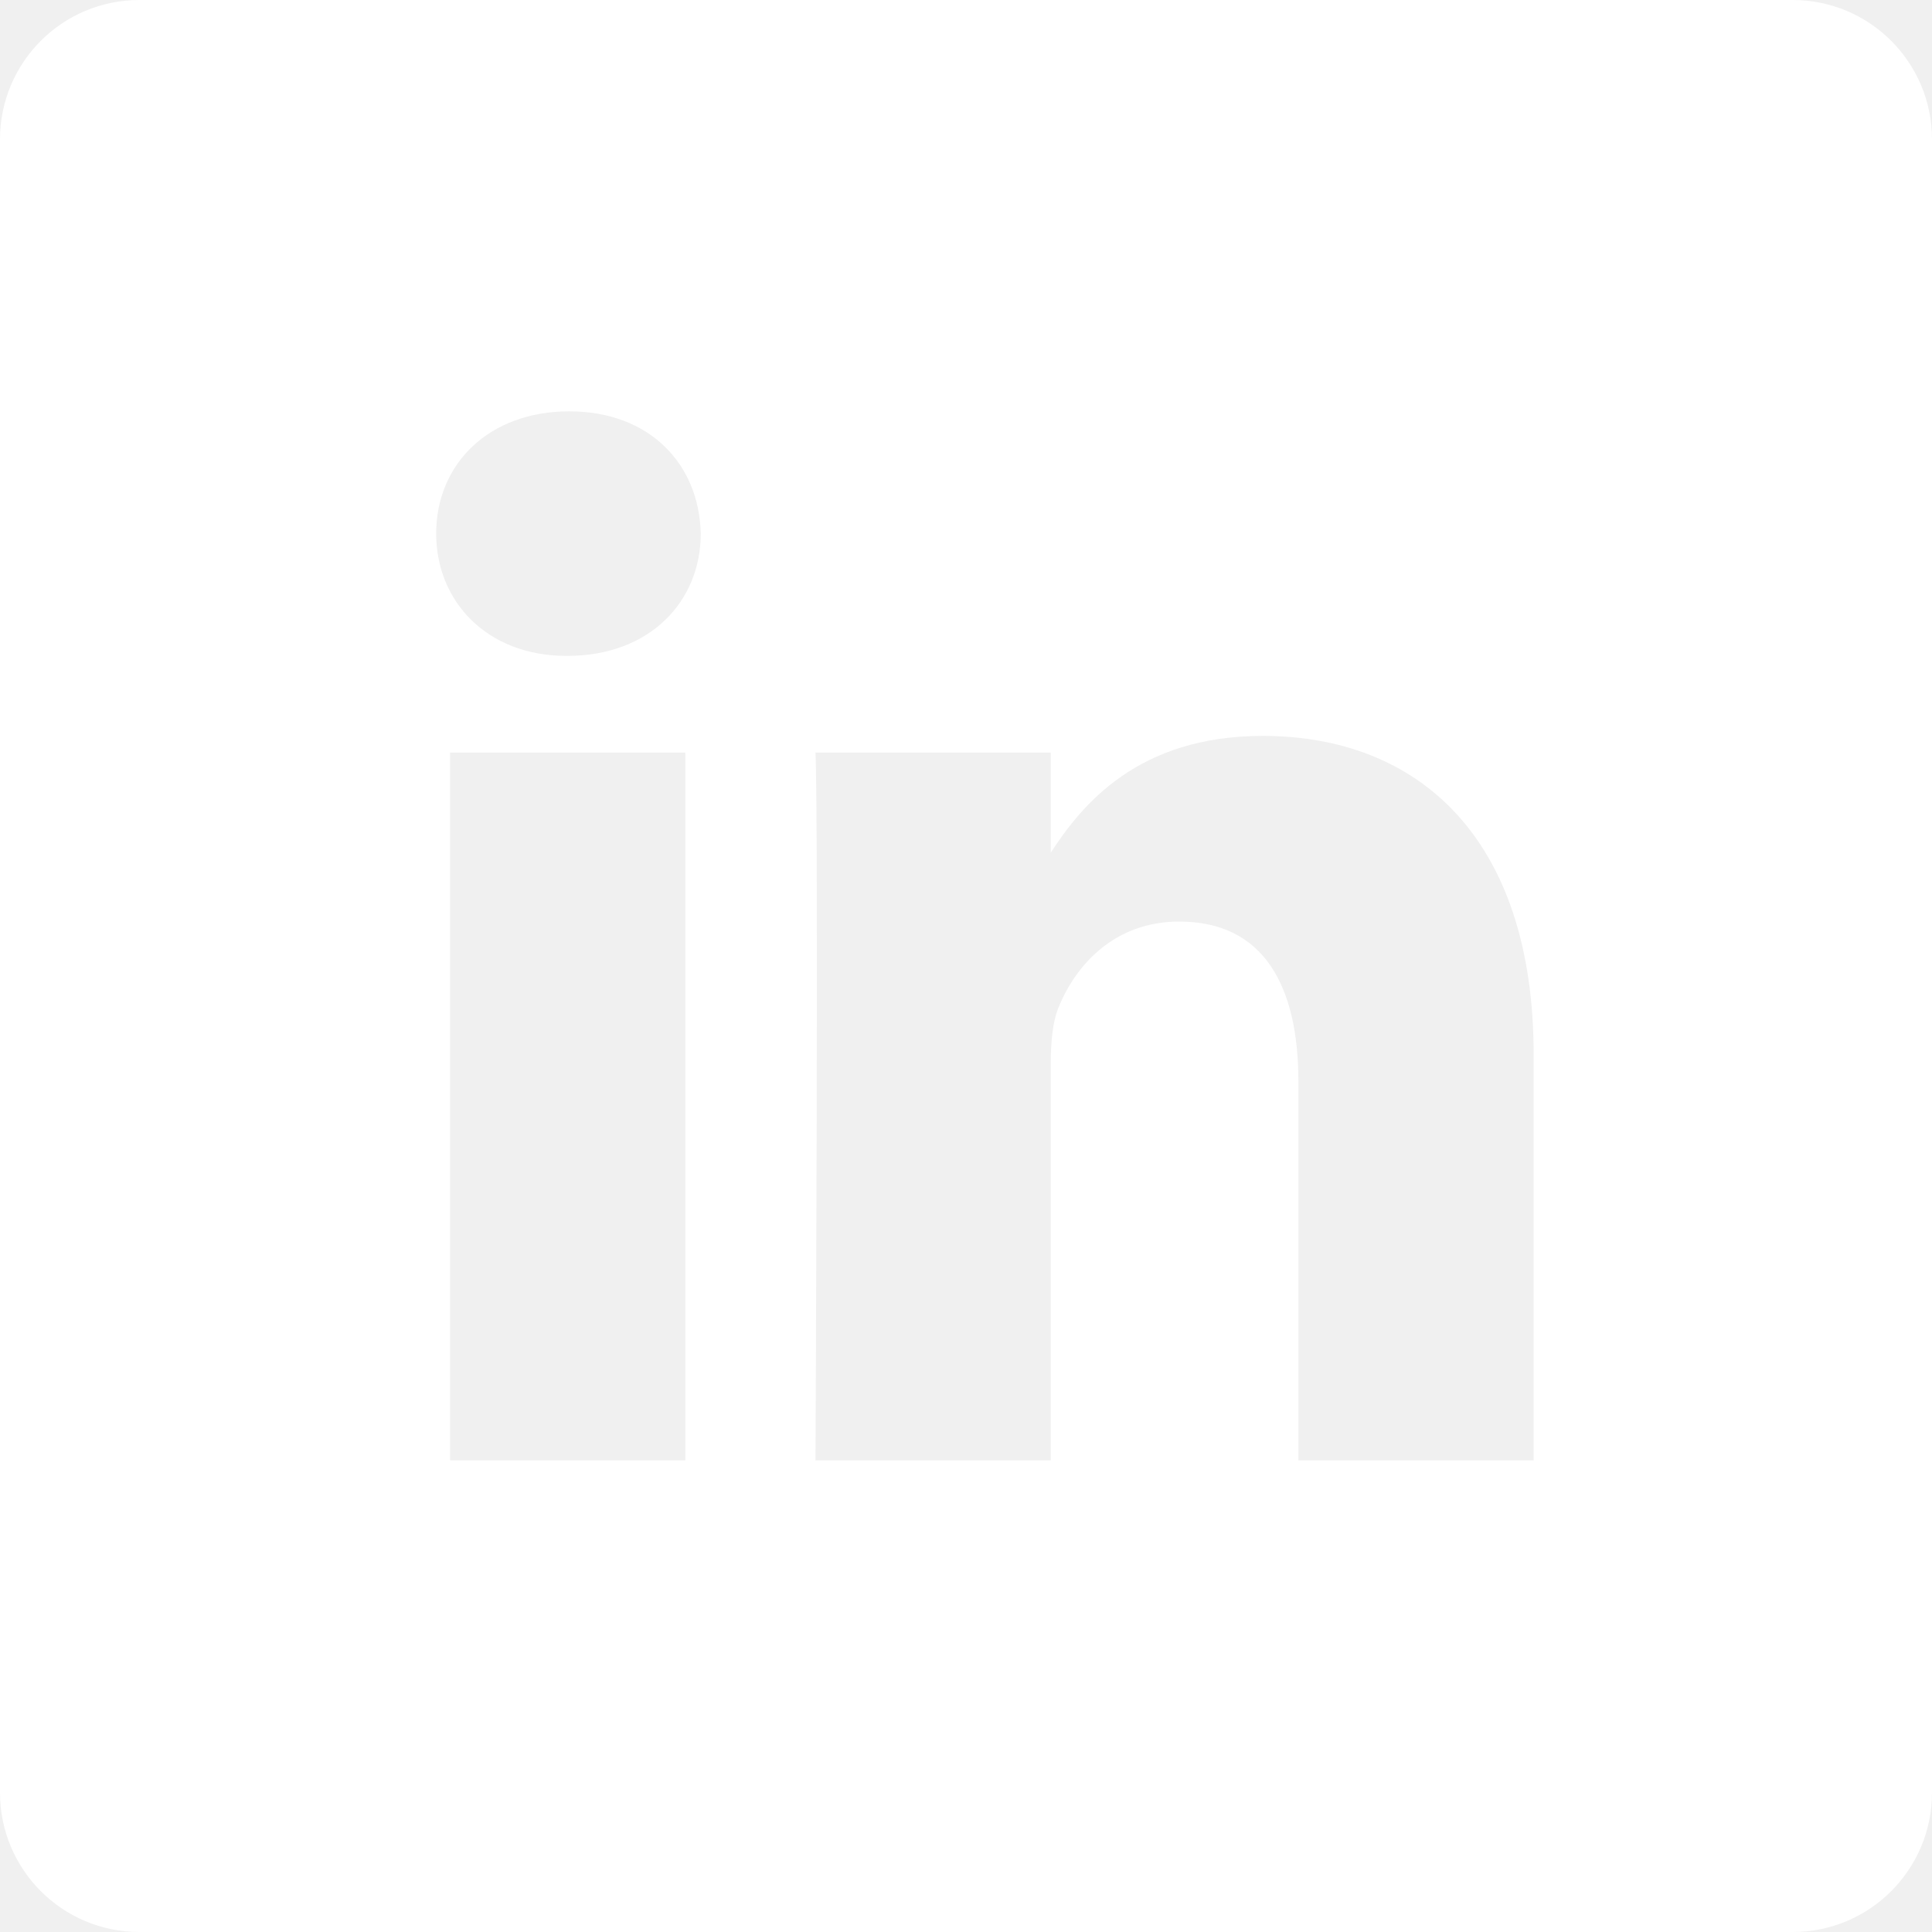
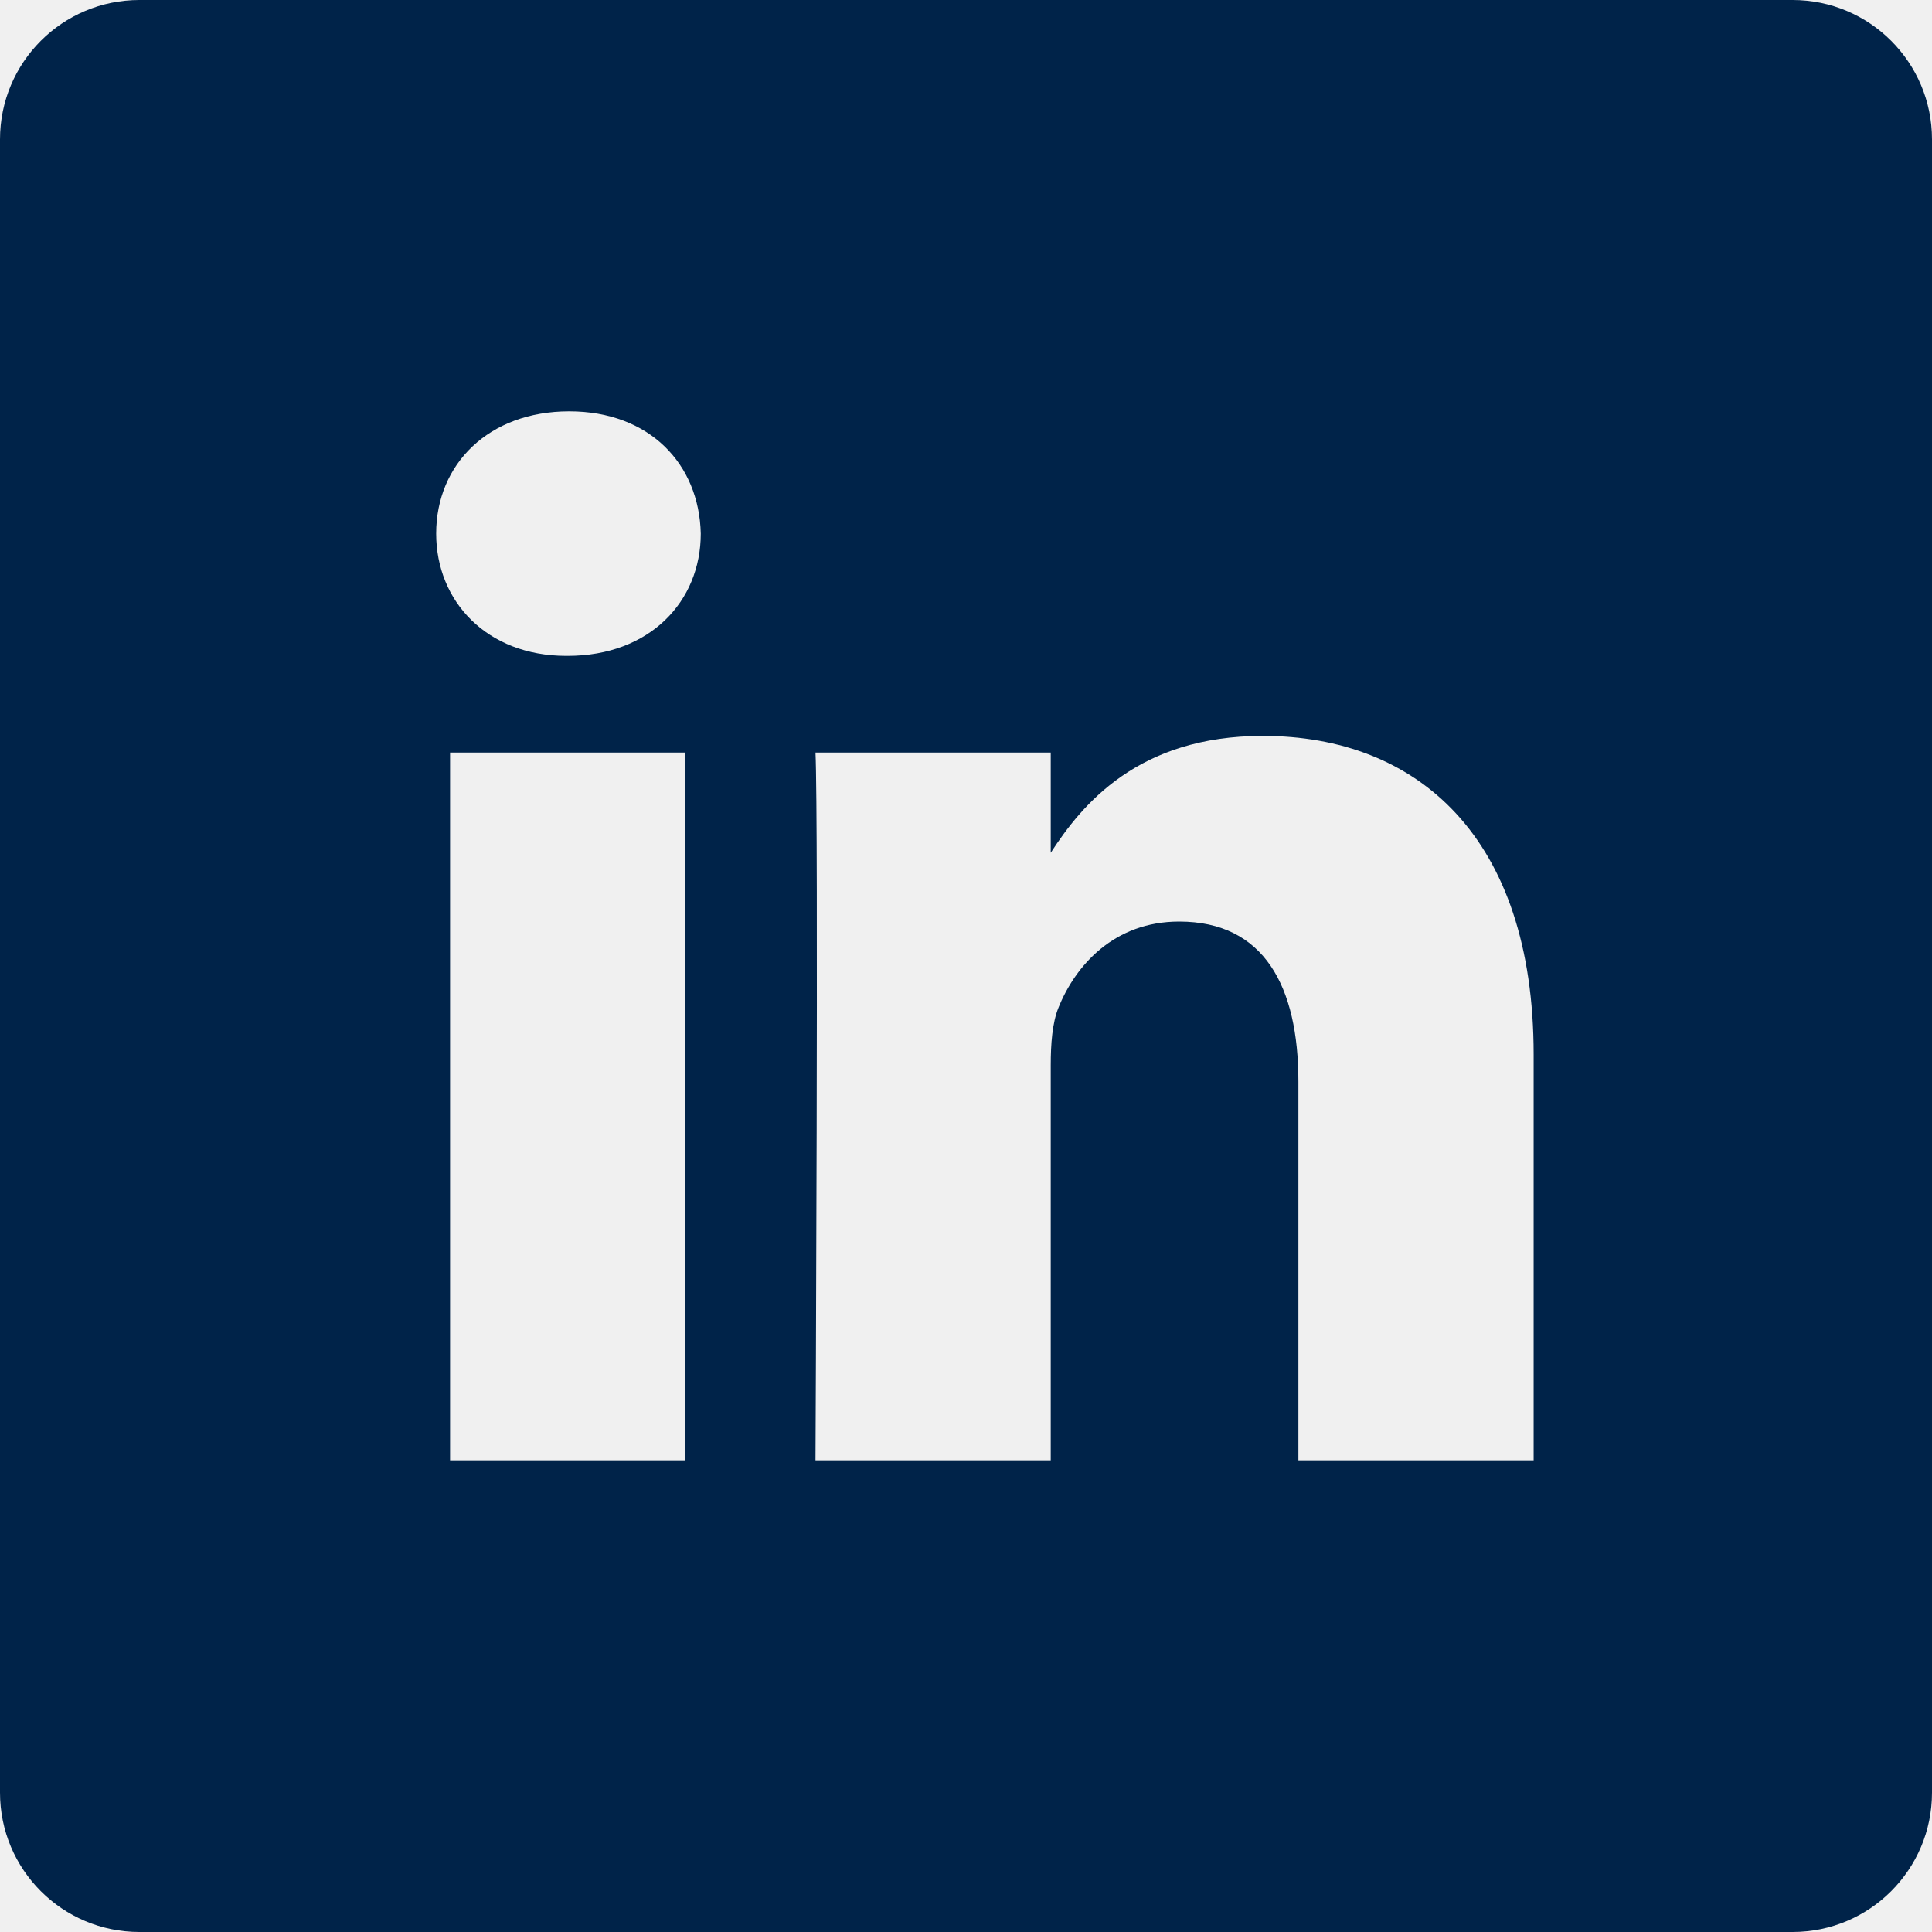
<svg xmlns="http://www.w3.org/2000/svg" width="21" height="21" viewBox="0 0 21 21" fill="none">
-   <path d="M19.485 0H1.515C0.678 0 0 0.678 0 1.515V19.485C0 20.322 0.678 21 1.515 21H19.485C20.322 21 21 20.322 21 19.485V1.515C21 0.678 20.322 0 19.485 0V0ZM7.449 15.873H4.892V8.18H7.449V15.873ZM6.17 7.129H6.154C5.295 7.129 4.741 6.538 4.741 5.8C4.741 5.045 5.312 4.471 6.187 4.471C7.062 4.471 7.6 5.045 7.617 5.8C7.617 6.538 7.062 7.129 6.17 7.129ZM16.67 15.873H14.113V11.757C14.113 10.723 13.742 10.017 12.817 10.017C12.111 10.017 11.69 10.493 11.505 10.953C11.438 11.117 11.421 11.347 11.421 11.577V15.873H8.864C8.864 15.873 8.898 8.901 8.864 8.18H11.421V9.269C11.761 8.745 12.369 7.999 13.726 7.999C15.408 7.999 16.67 9.099 16.67 11.462V15.873Z" fill="white" />
+   <path d="M19.485 0H1.515C0.678 0 0 0.678 0 1.515V19.485C0 20.322 0.678 21 1.515 21H19.485C20.322 21 21 20.322 21 19.485V1.515C21 0.678 20.322 0 19.485 0V0ZM7.449 15.873H4.892V8.18H7.449V15.873ZM6.17 7.129H6.154C5.295 7.129 4.741 6.538 4.741 5.8C4.741 5.045 5.312 4.471 6.187 4.471C7.062 4.471 7.6 5.045 7.617 5.8C7.617 6.538 7.062 7.129 6.17 7.129ZM16.67 15.873H14.113V11.757C14.113 10.723 13.742 10.017 12.817 10.017C12.111 10.017 11.69 10.493 11.505 10.953C11.438 11.117 11.421 11.347 11.421 11.577V15.873H8.864C8.864 15.873 8.898 8.901 8.864 8.18H11.421V9.269C11.761 8.745 12.369 7.999 13.726 7.999C15.408 7.999 16.67 9.099 16.67 11.462V15.873Z" fill="#002349" />
</svg>
